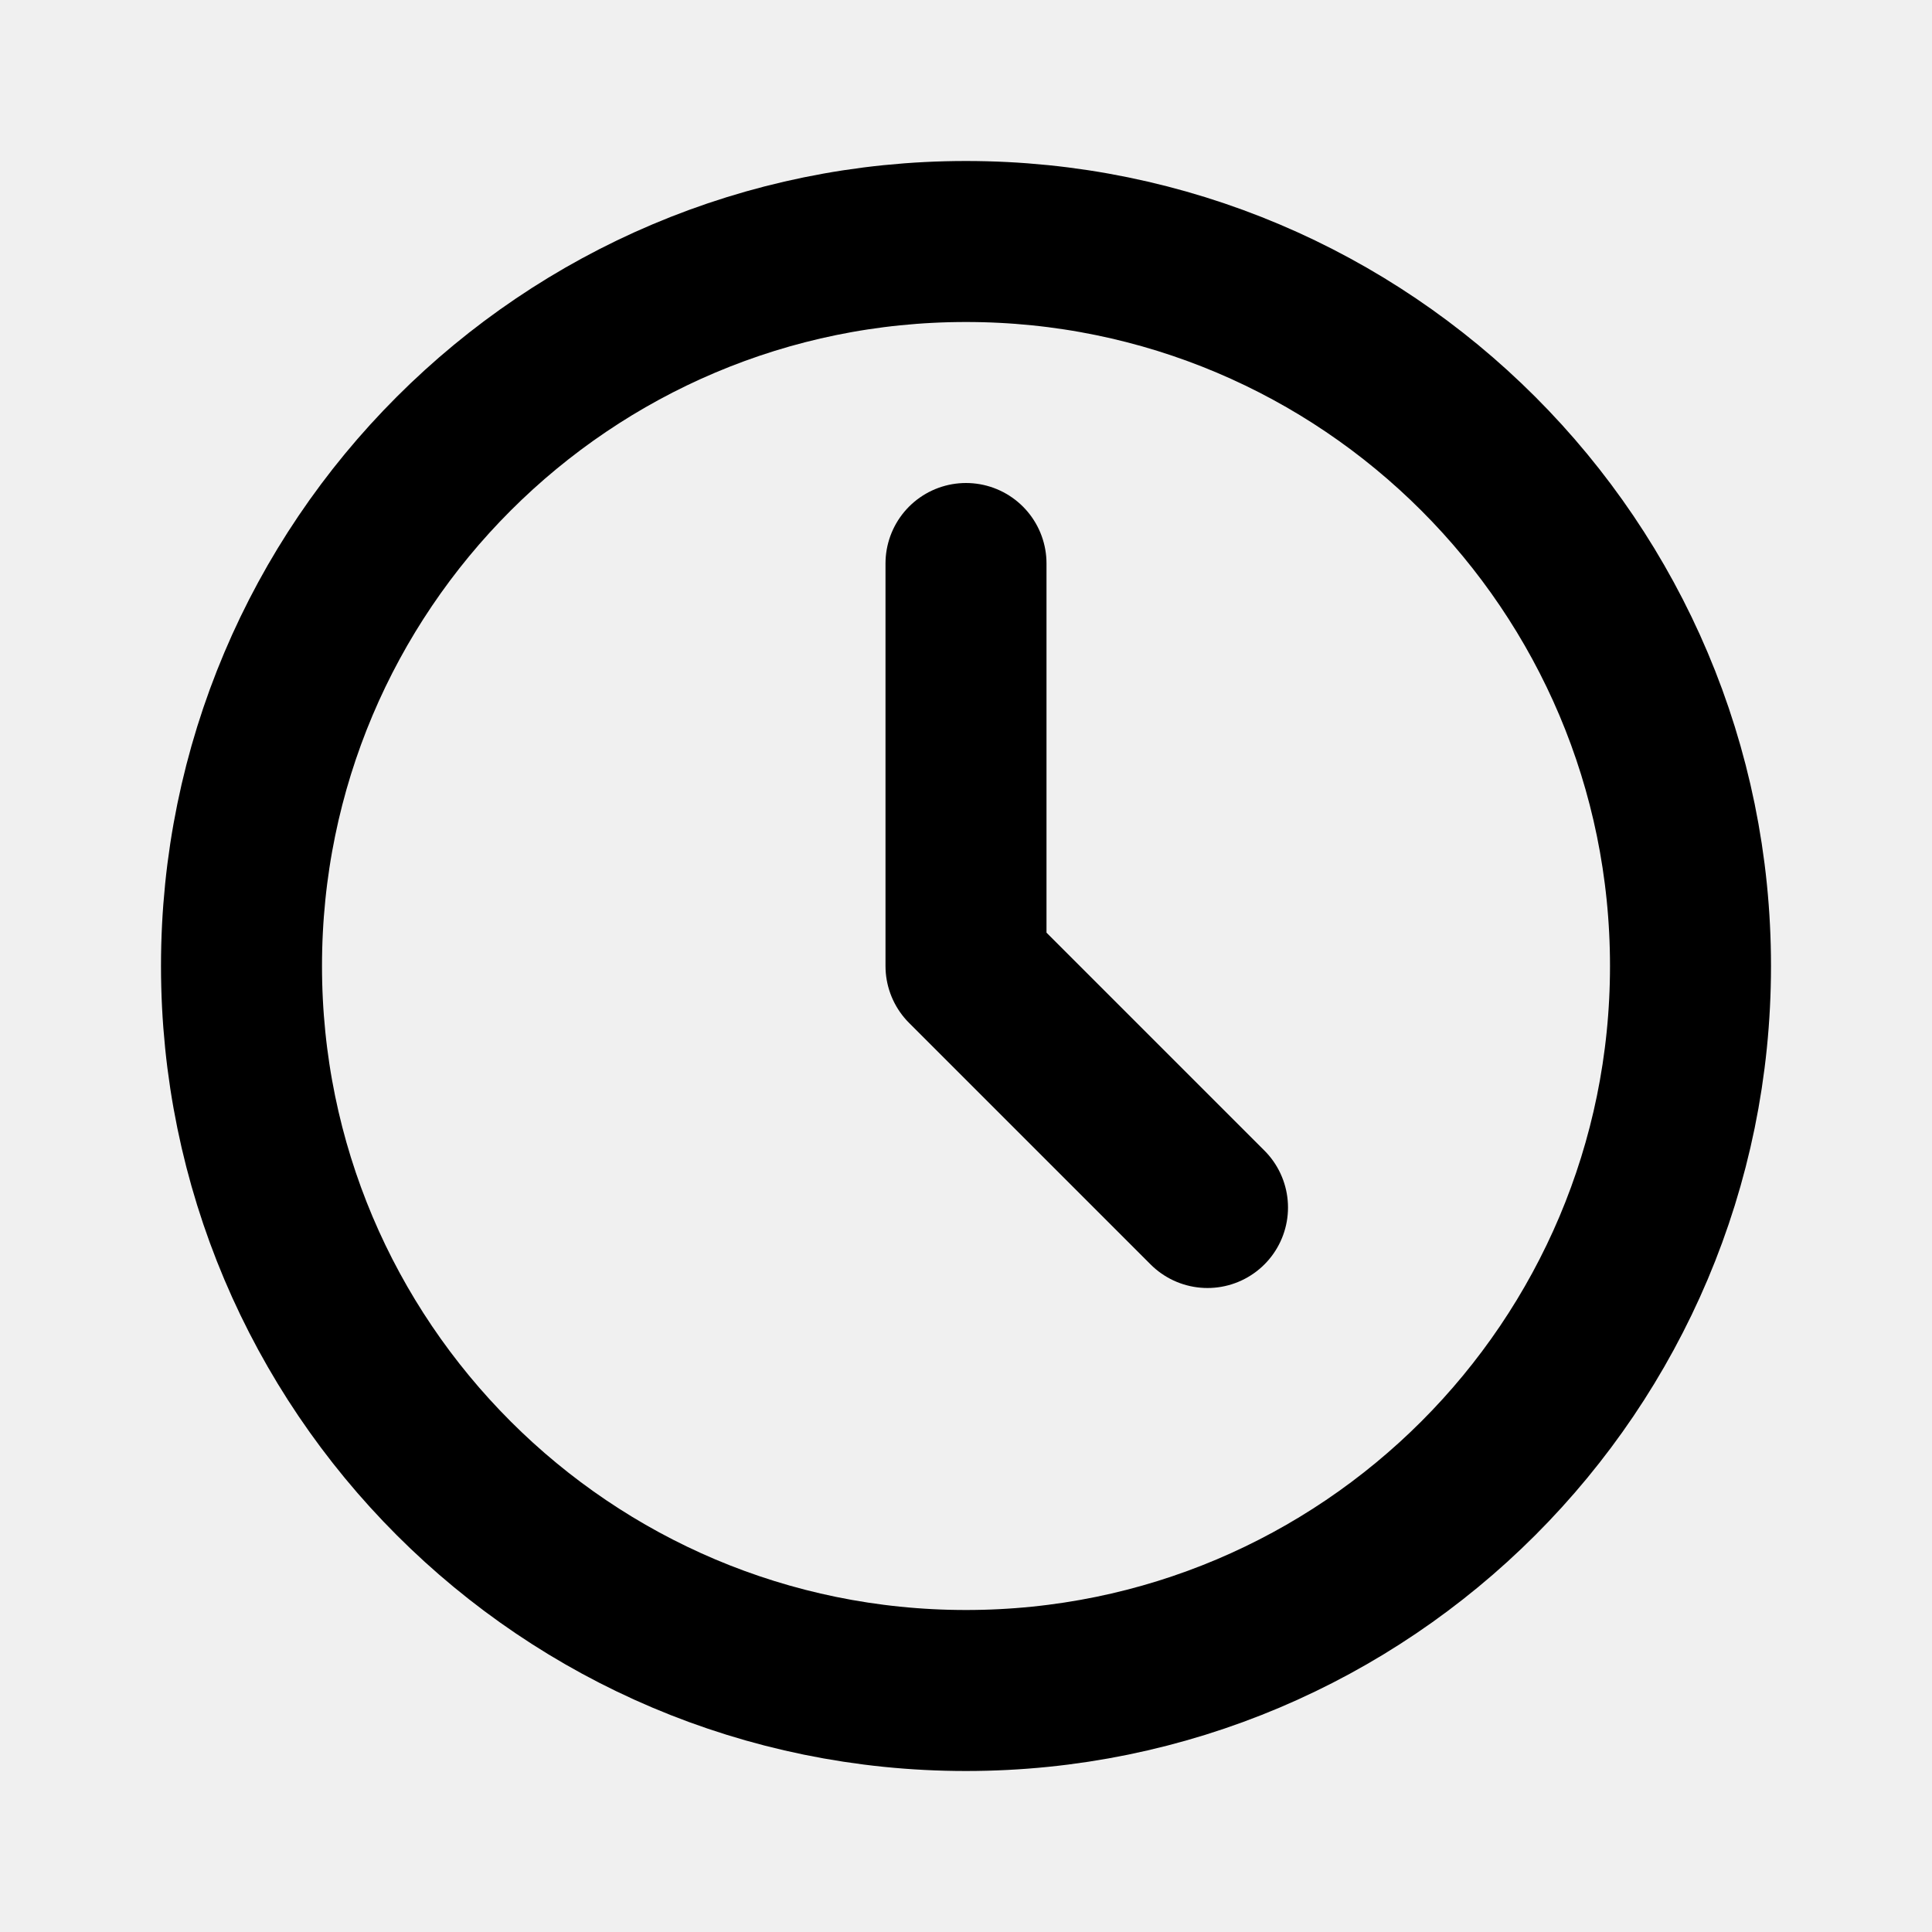
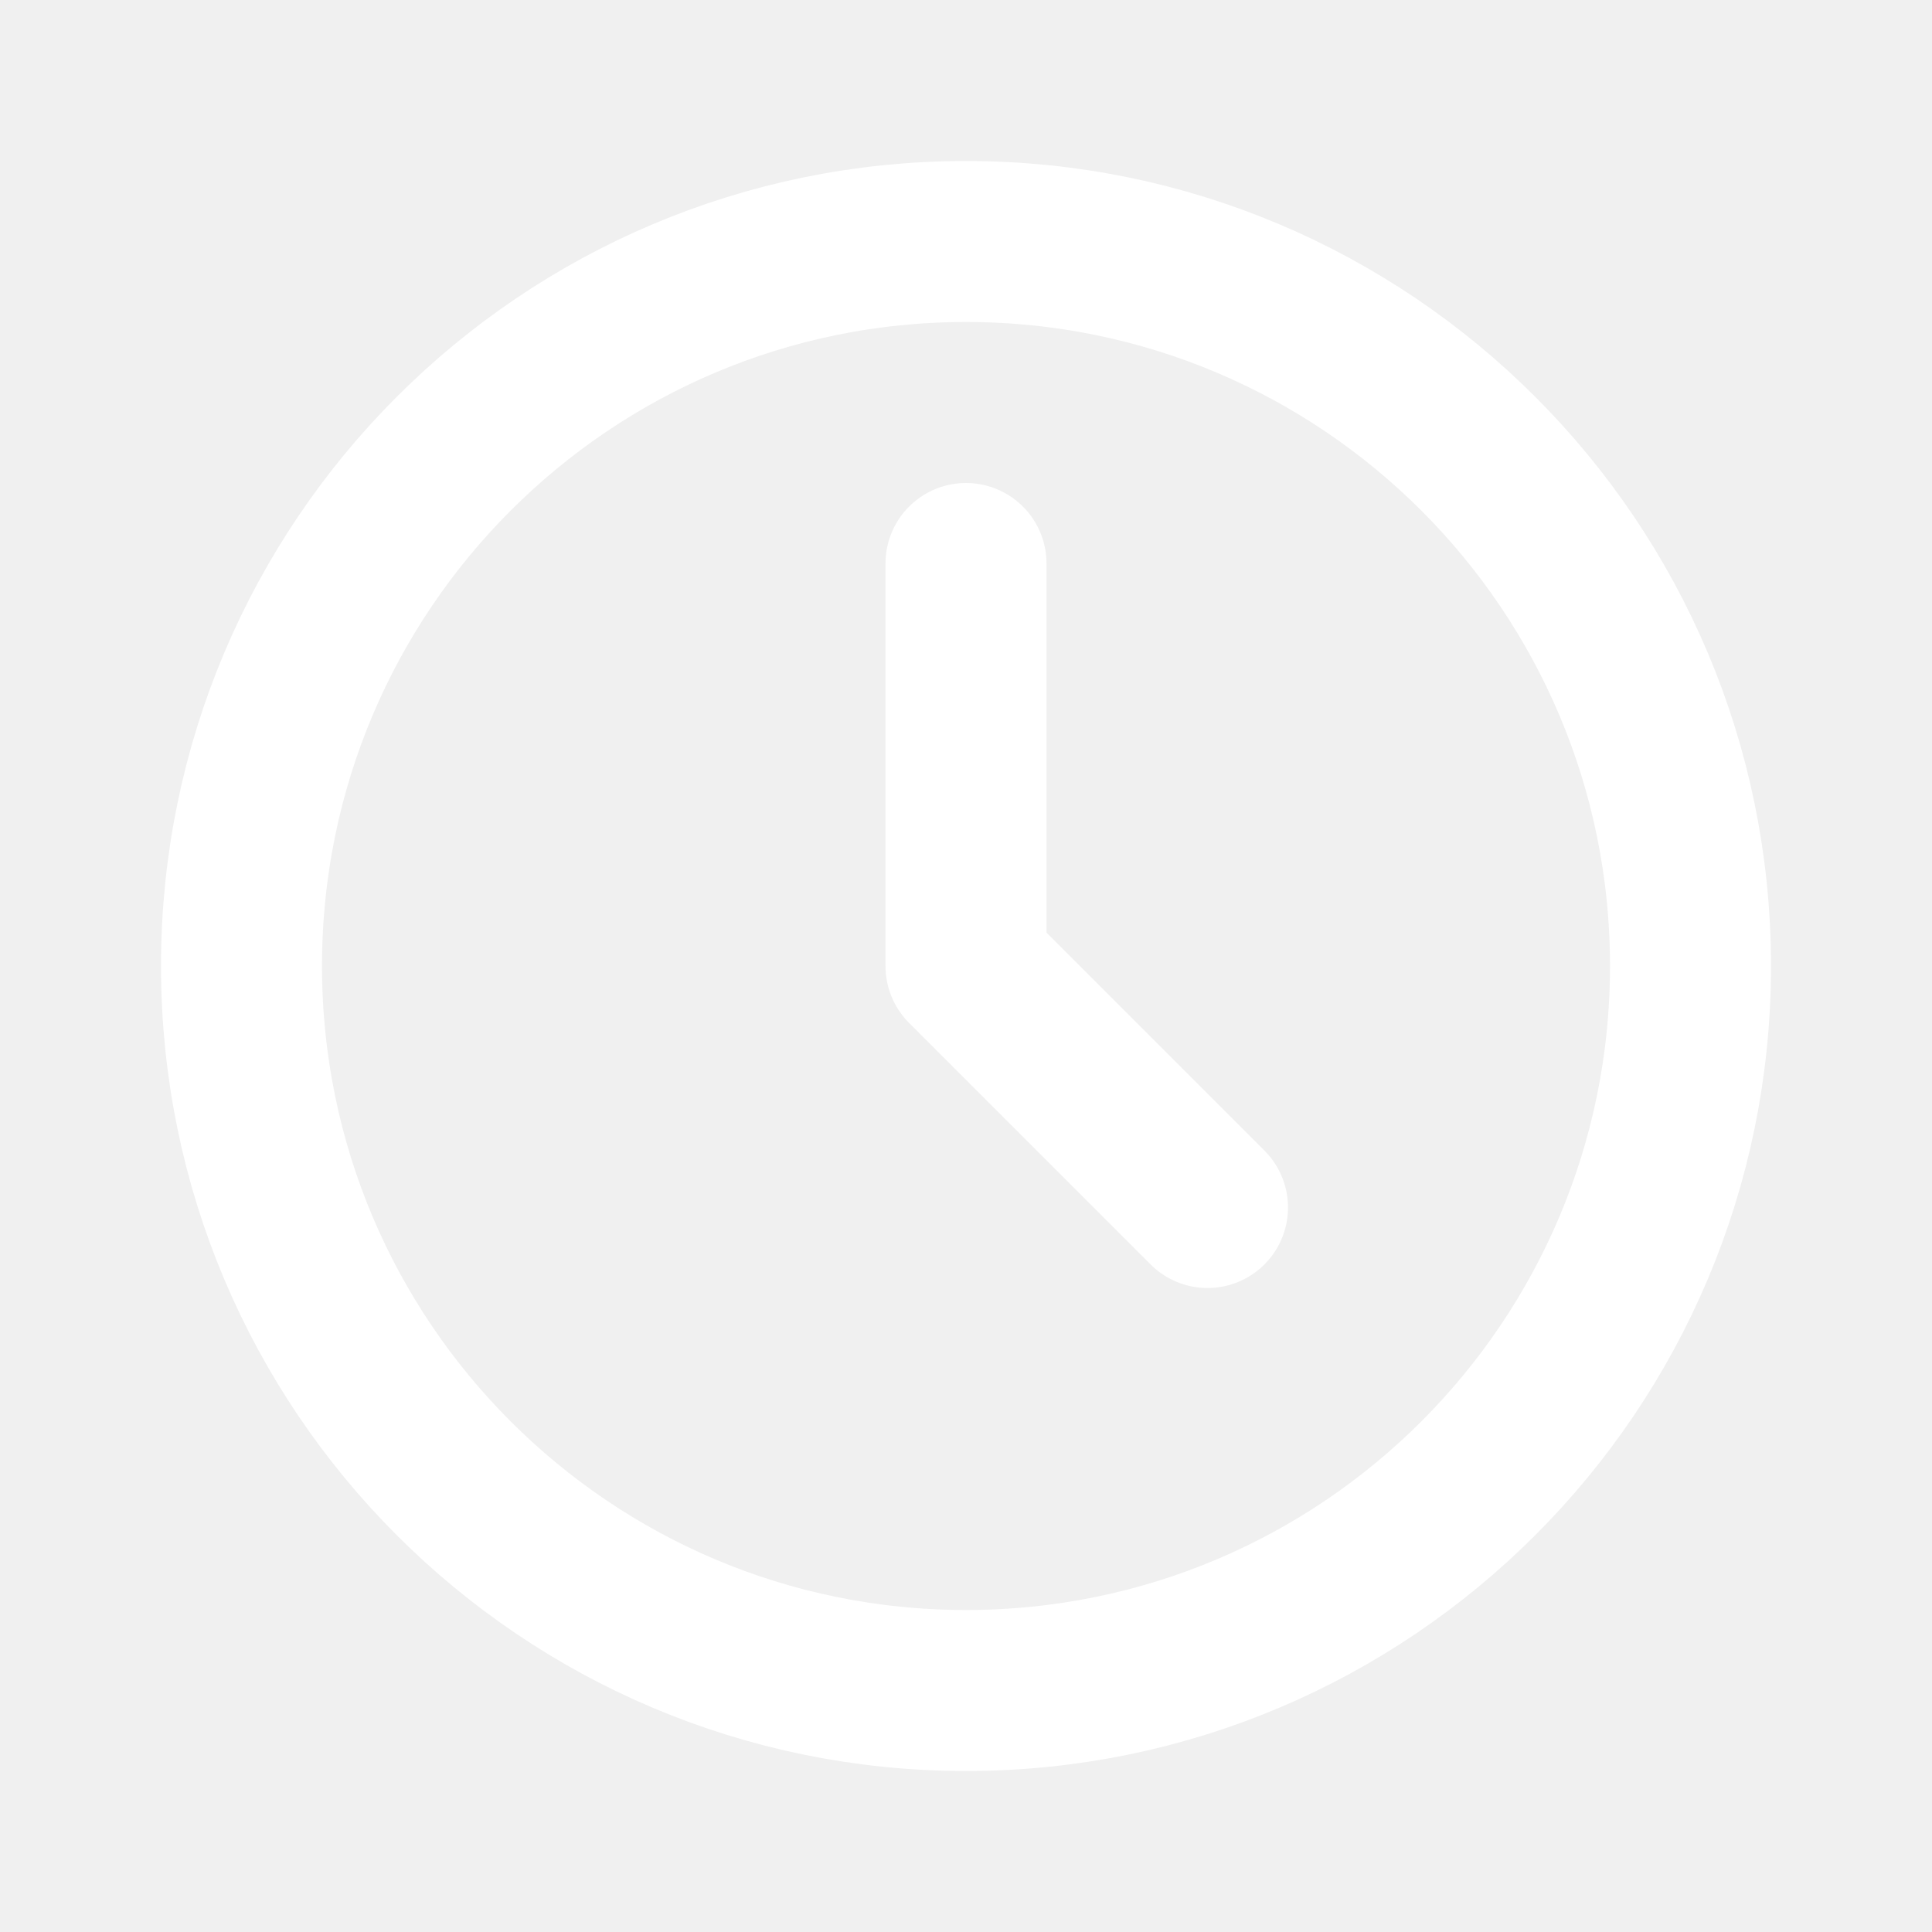
<svg xmlns="http://www.w3.org/2000/svg" width="24" height="24" viewBox="0 0 24 24" fill="none">
-   <circle cx="12" cy="12" r="9" stroke="black" stroke-width="2" />
-   <path d="M12 7V12L15 15" stroke="black" stroke-width="2" stroke-linecap="round" stroke-linejoin="round" />
+   <circle cx="12" cy="12" r="9" stroke="white" stroke-width="2" />
+   <path d="M12 7V12L15 15" stroke="white" stroke-width="2" stroke-linecap="round" stroke-linejoin="round" />
</svg>
